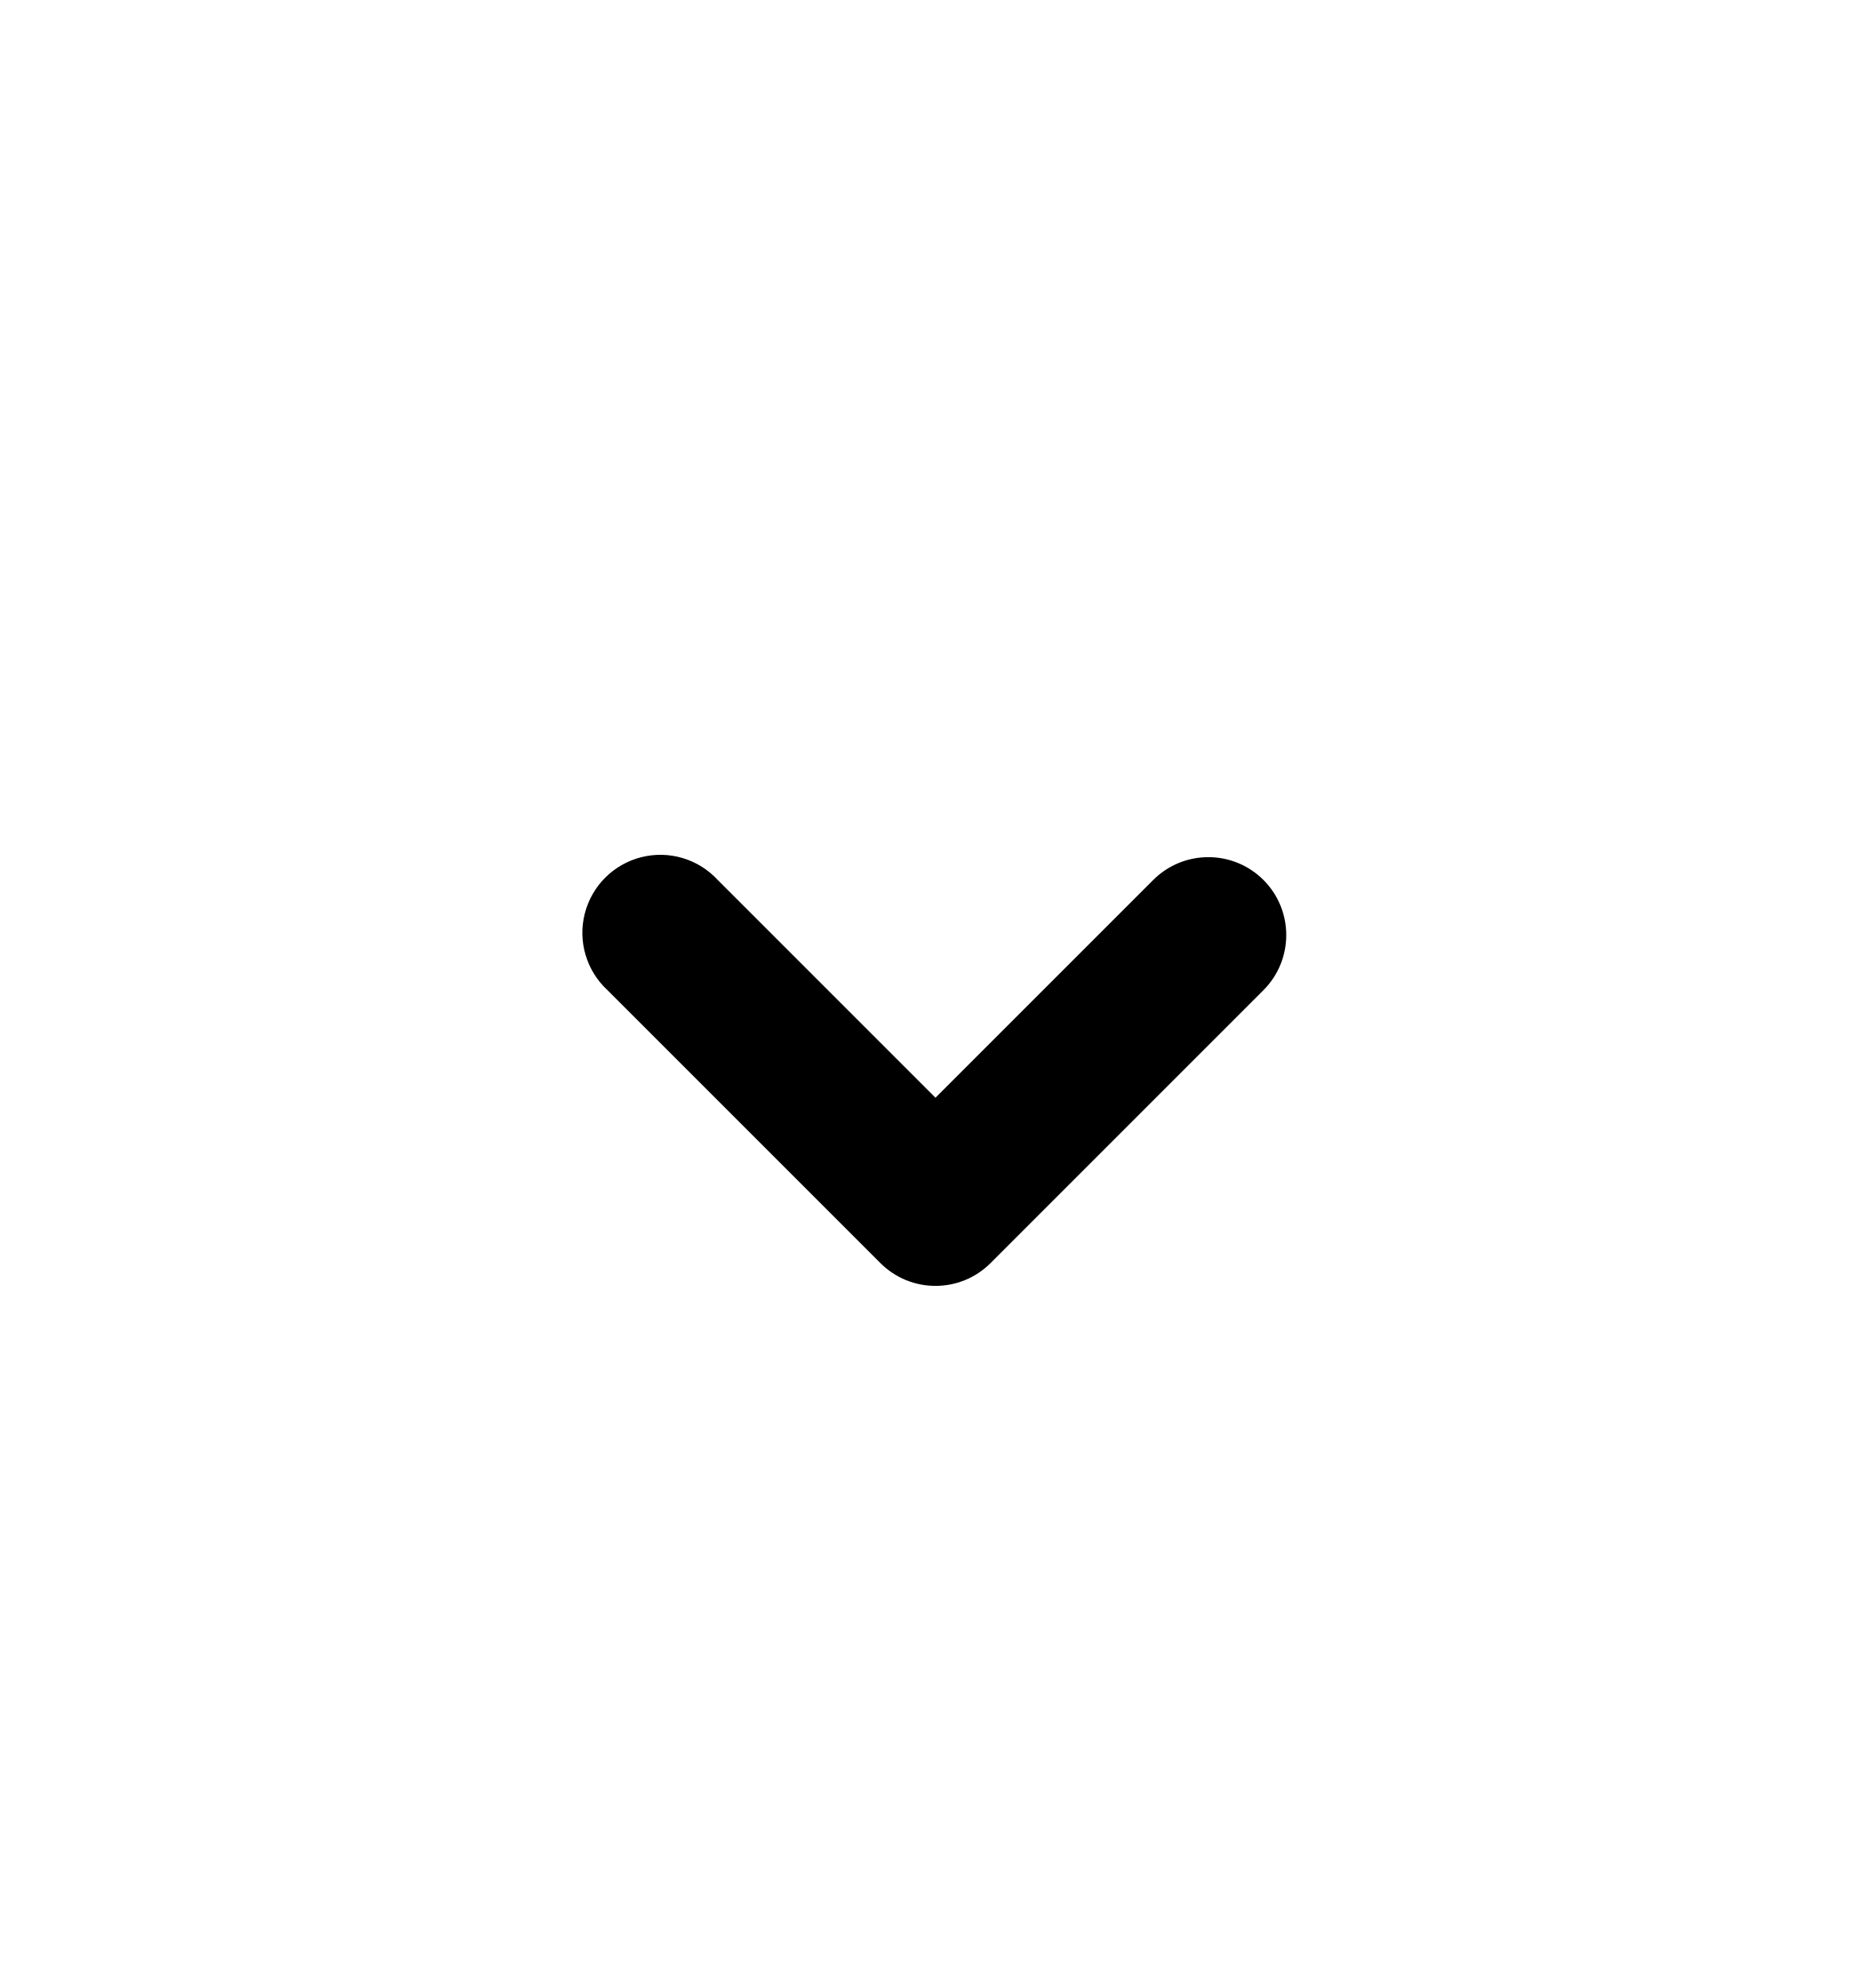
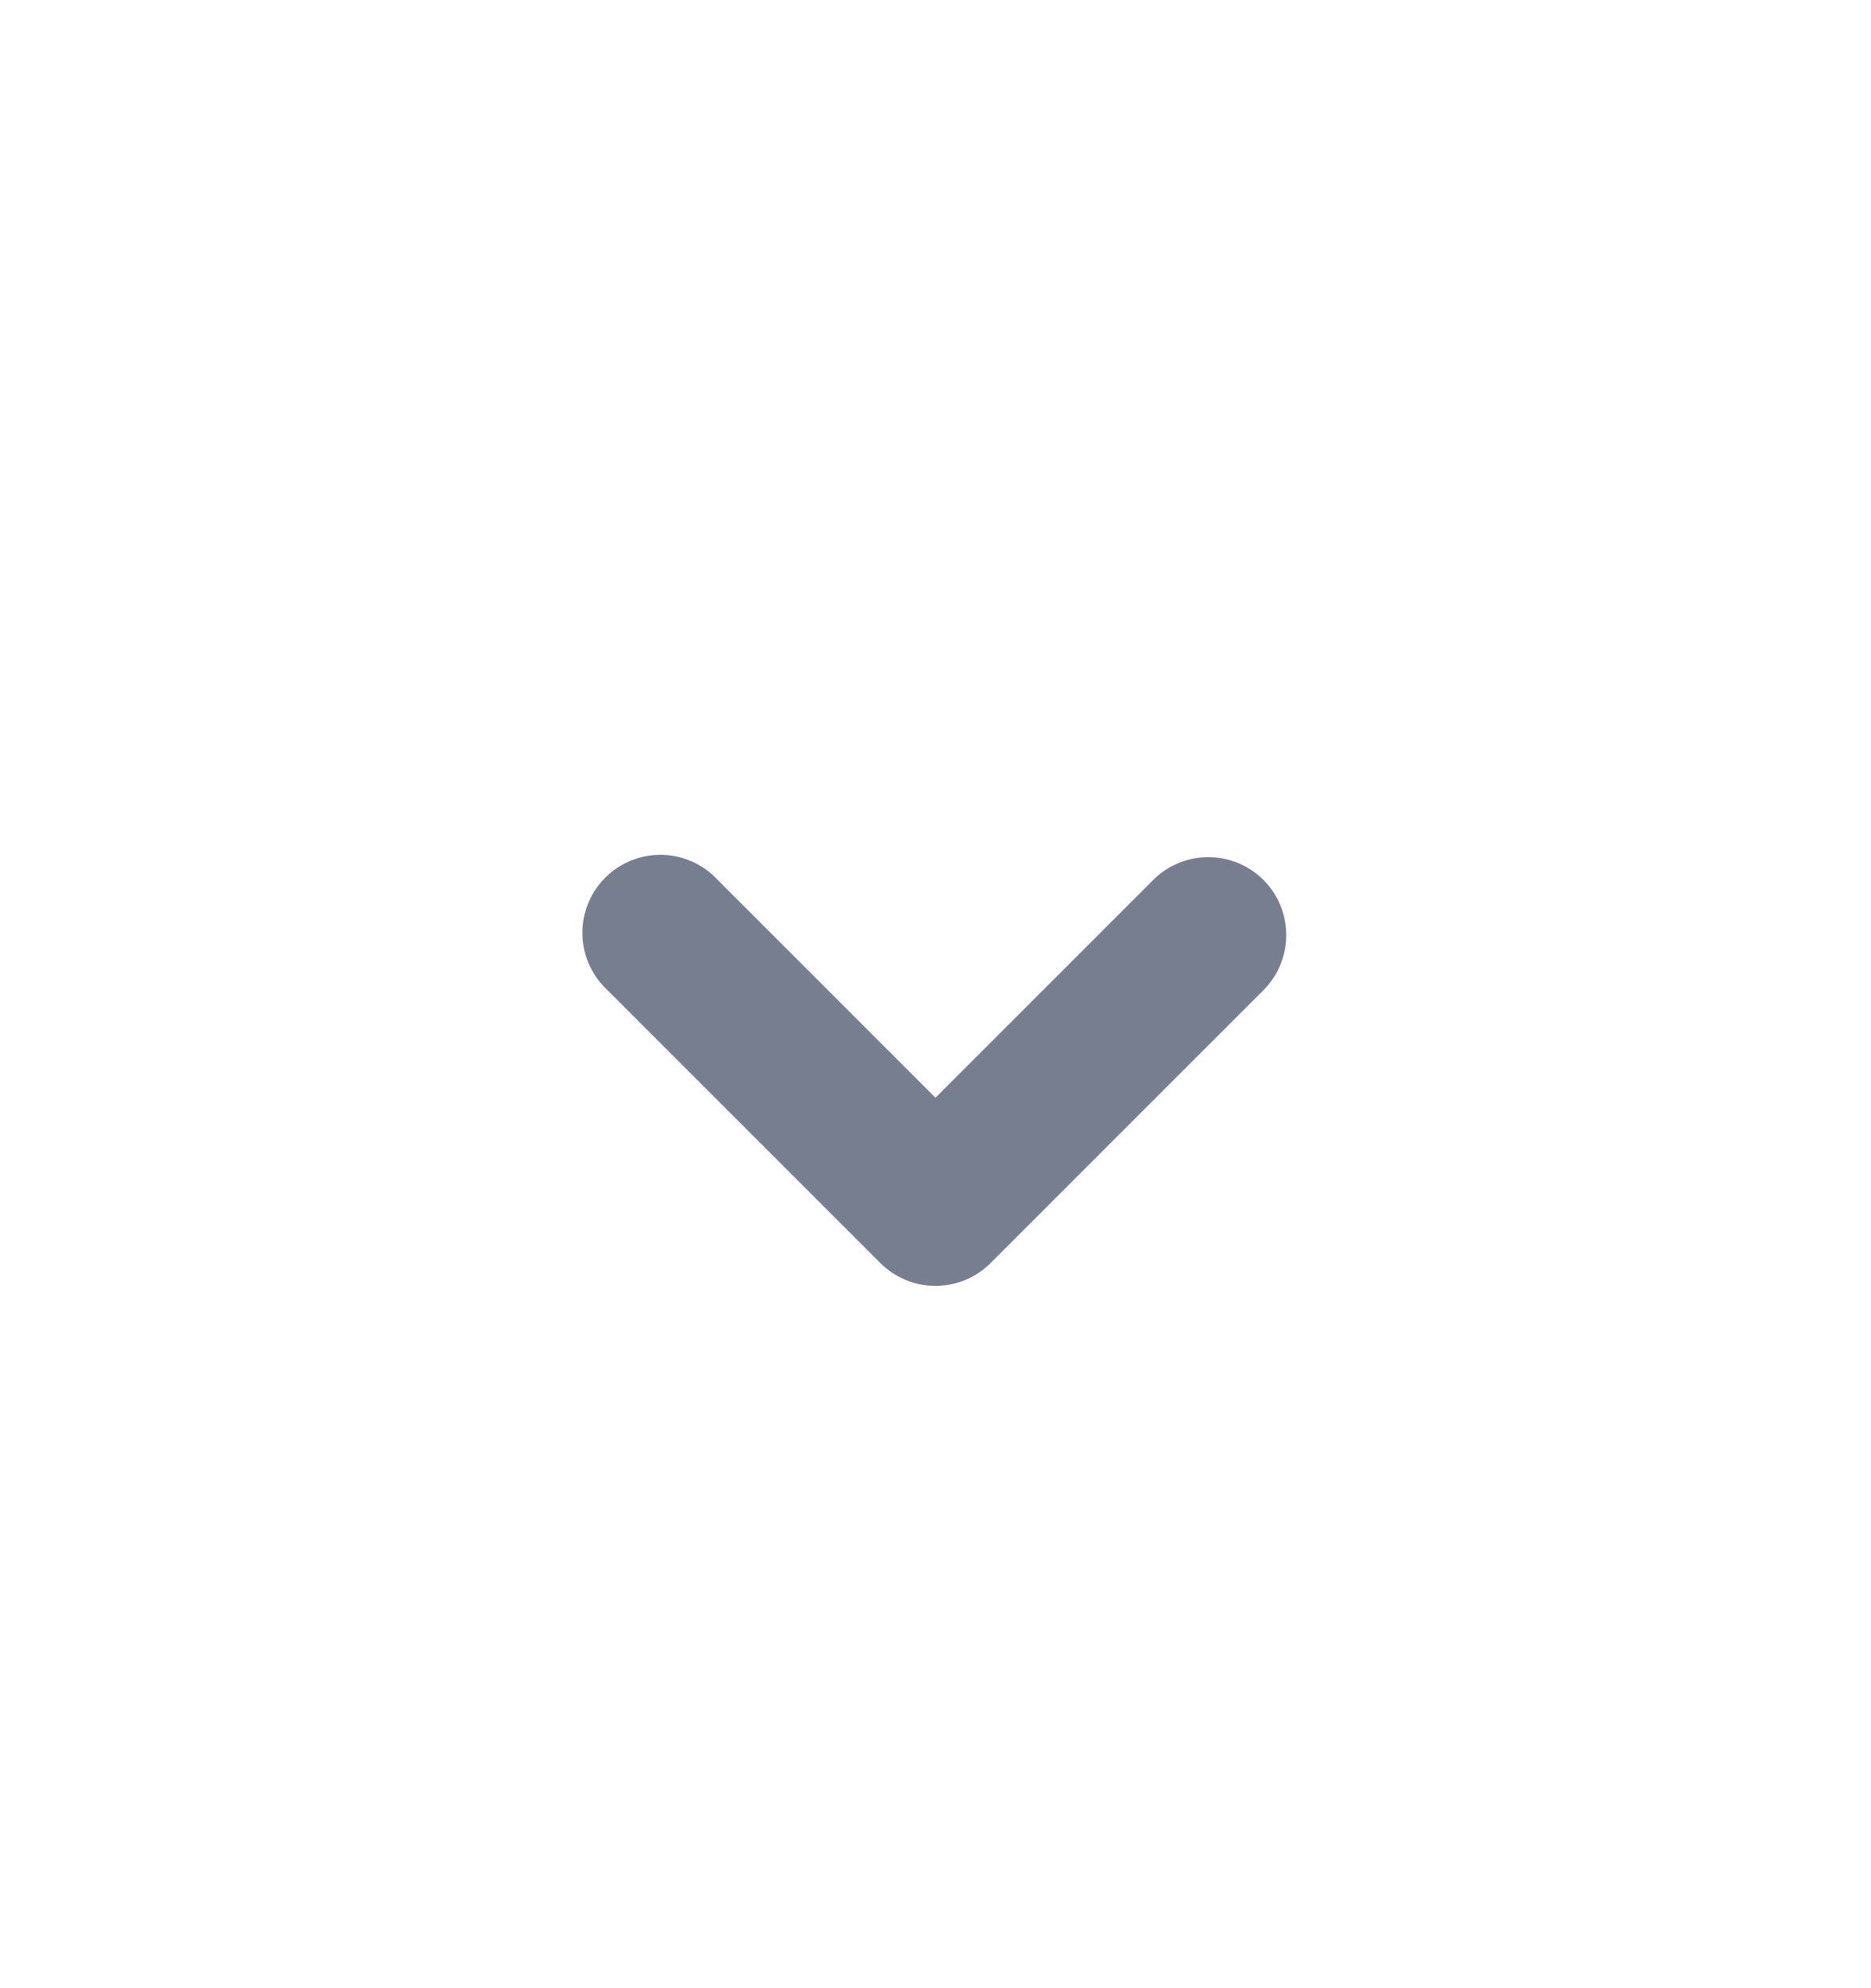
<svg xmlns="http://www.w3.org/2000/svg" width="16" height="17" viewBox="0 0 16 17" class="fill-current">
-   <path d="M10.805 7.525a.667.667 0 0 0-.943 0L8 9.387 6.138 7.525a.667.667 0 1 0-.943.942l2.334 2.334c.26.26.682.26.942 0l2.334-2.334a.667.667 0 0 0 0-.942z" />
+   <path fill="#777e90" d="M10.805 7.525a.667.667 0 0 0-.943 0L8 9.387 6.138 7.525a.667.667 0 1 0-.943.942l2.334 2.334c.26.26.682.26.942 0l2.334-2.334a.667.667 0 0 0 0-.942z" />
</svg>
